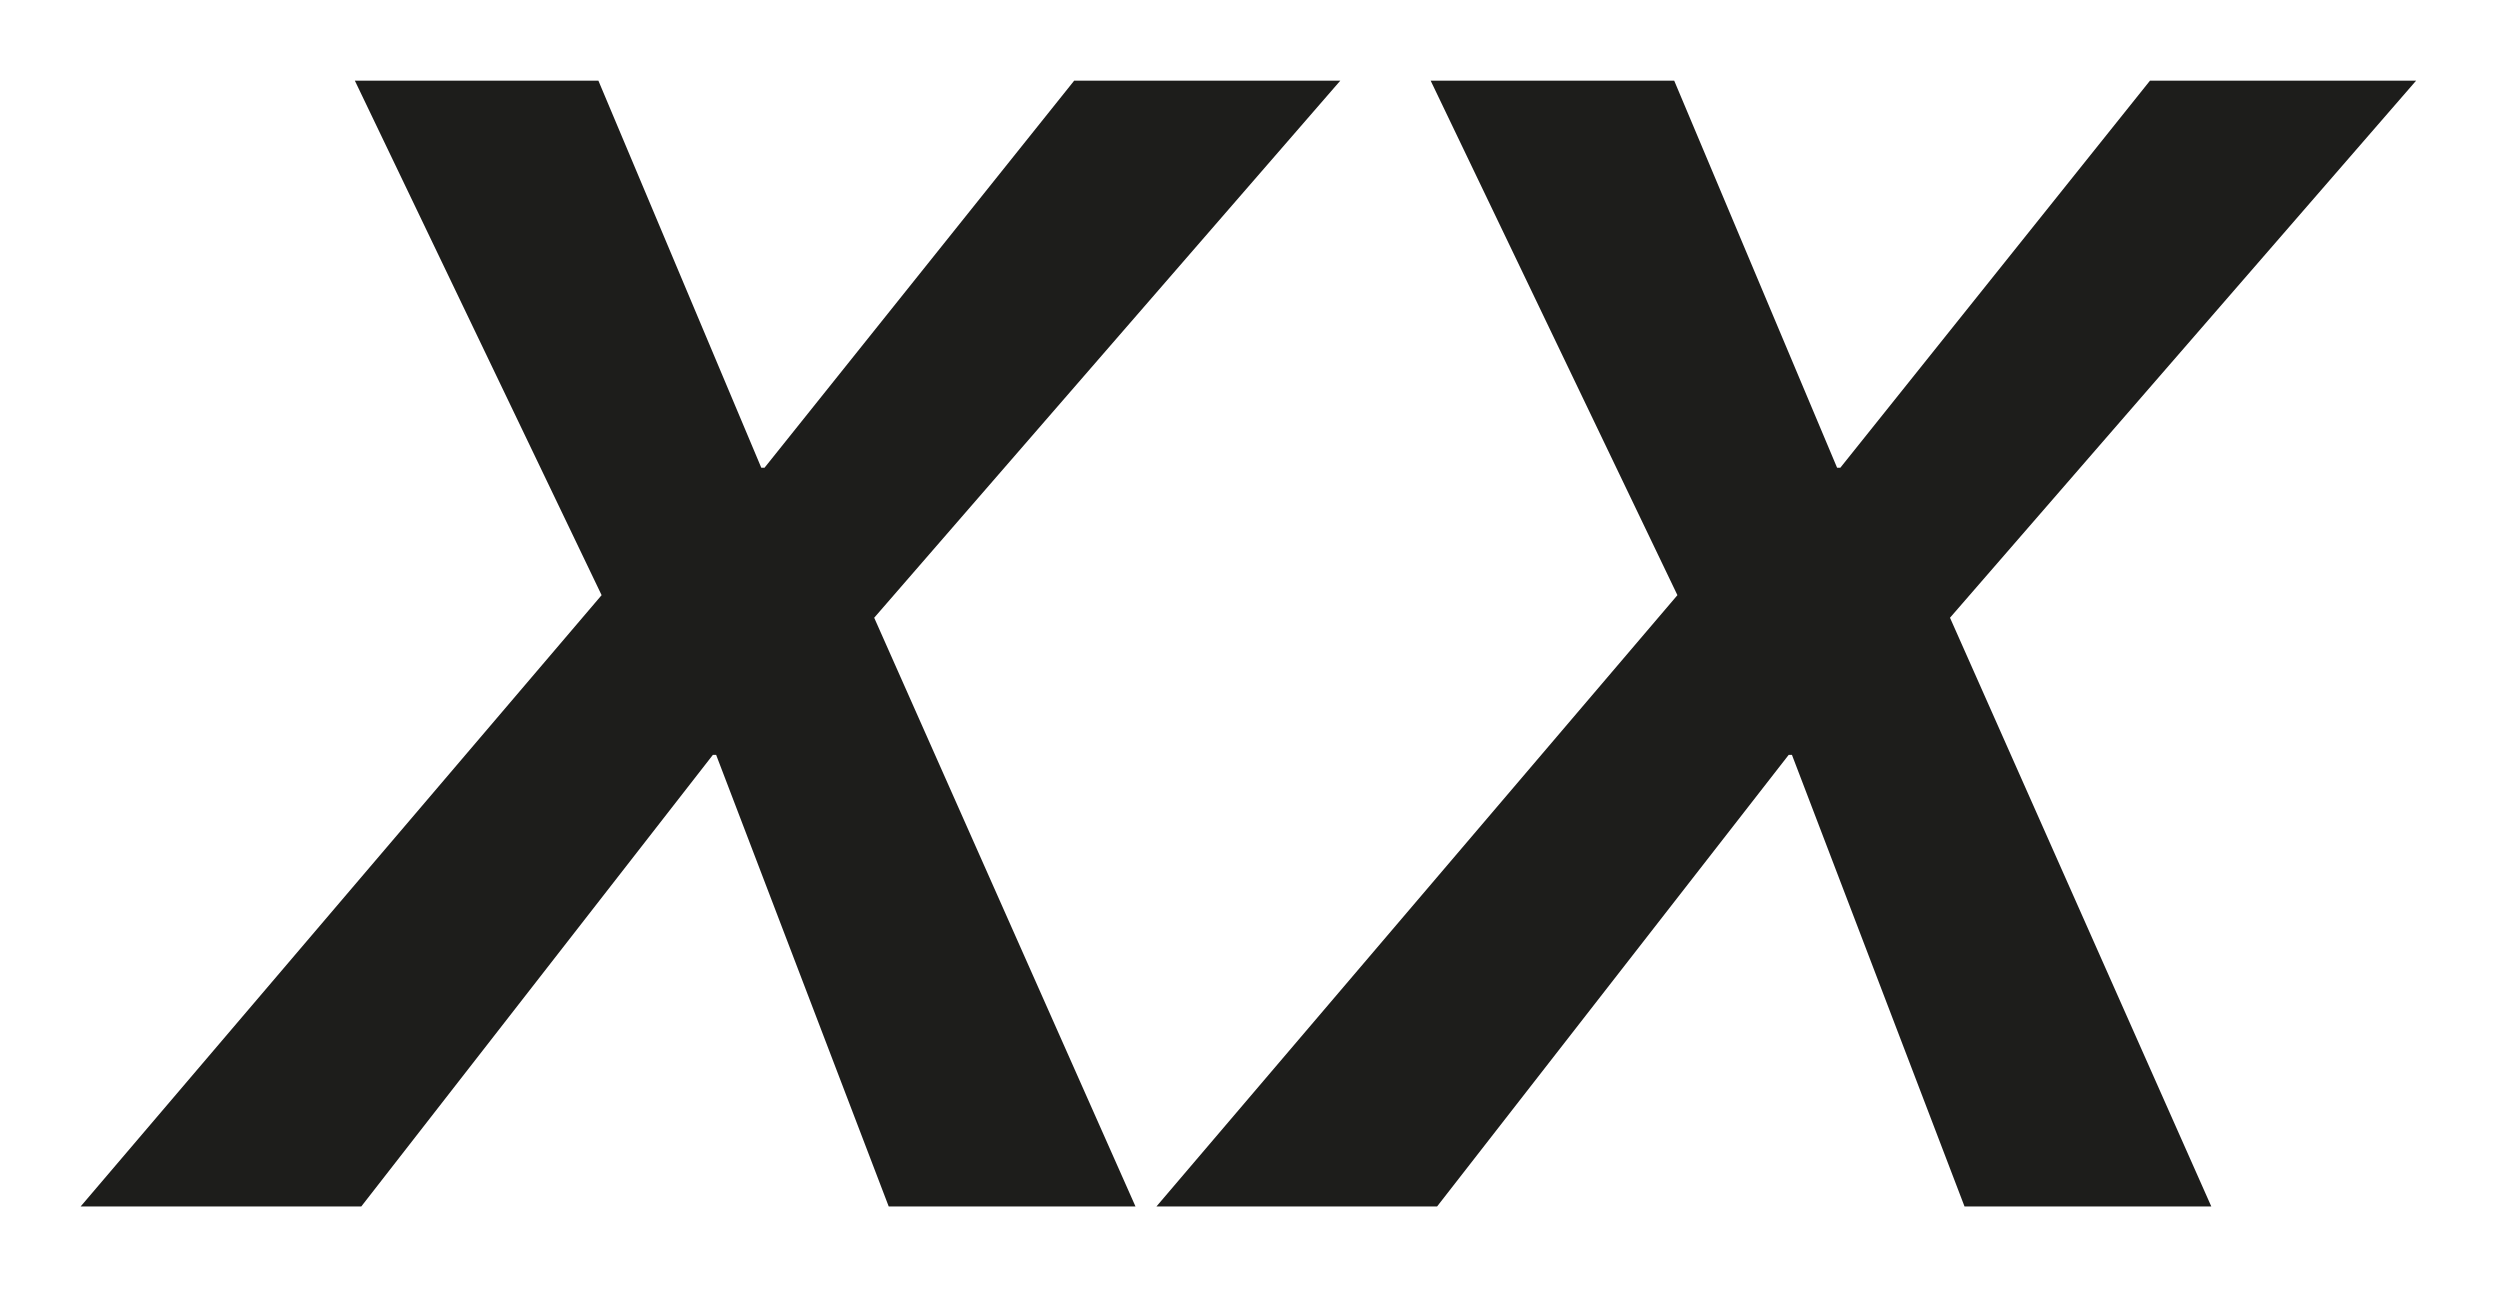
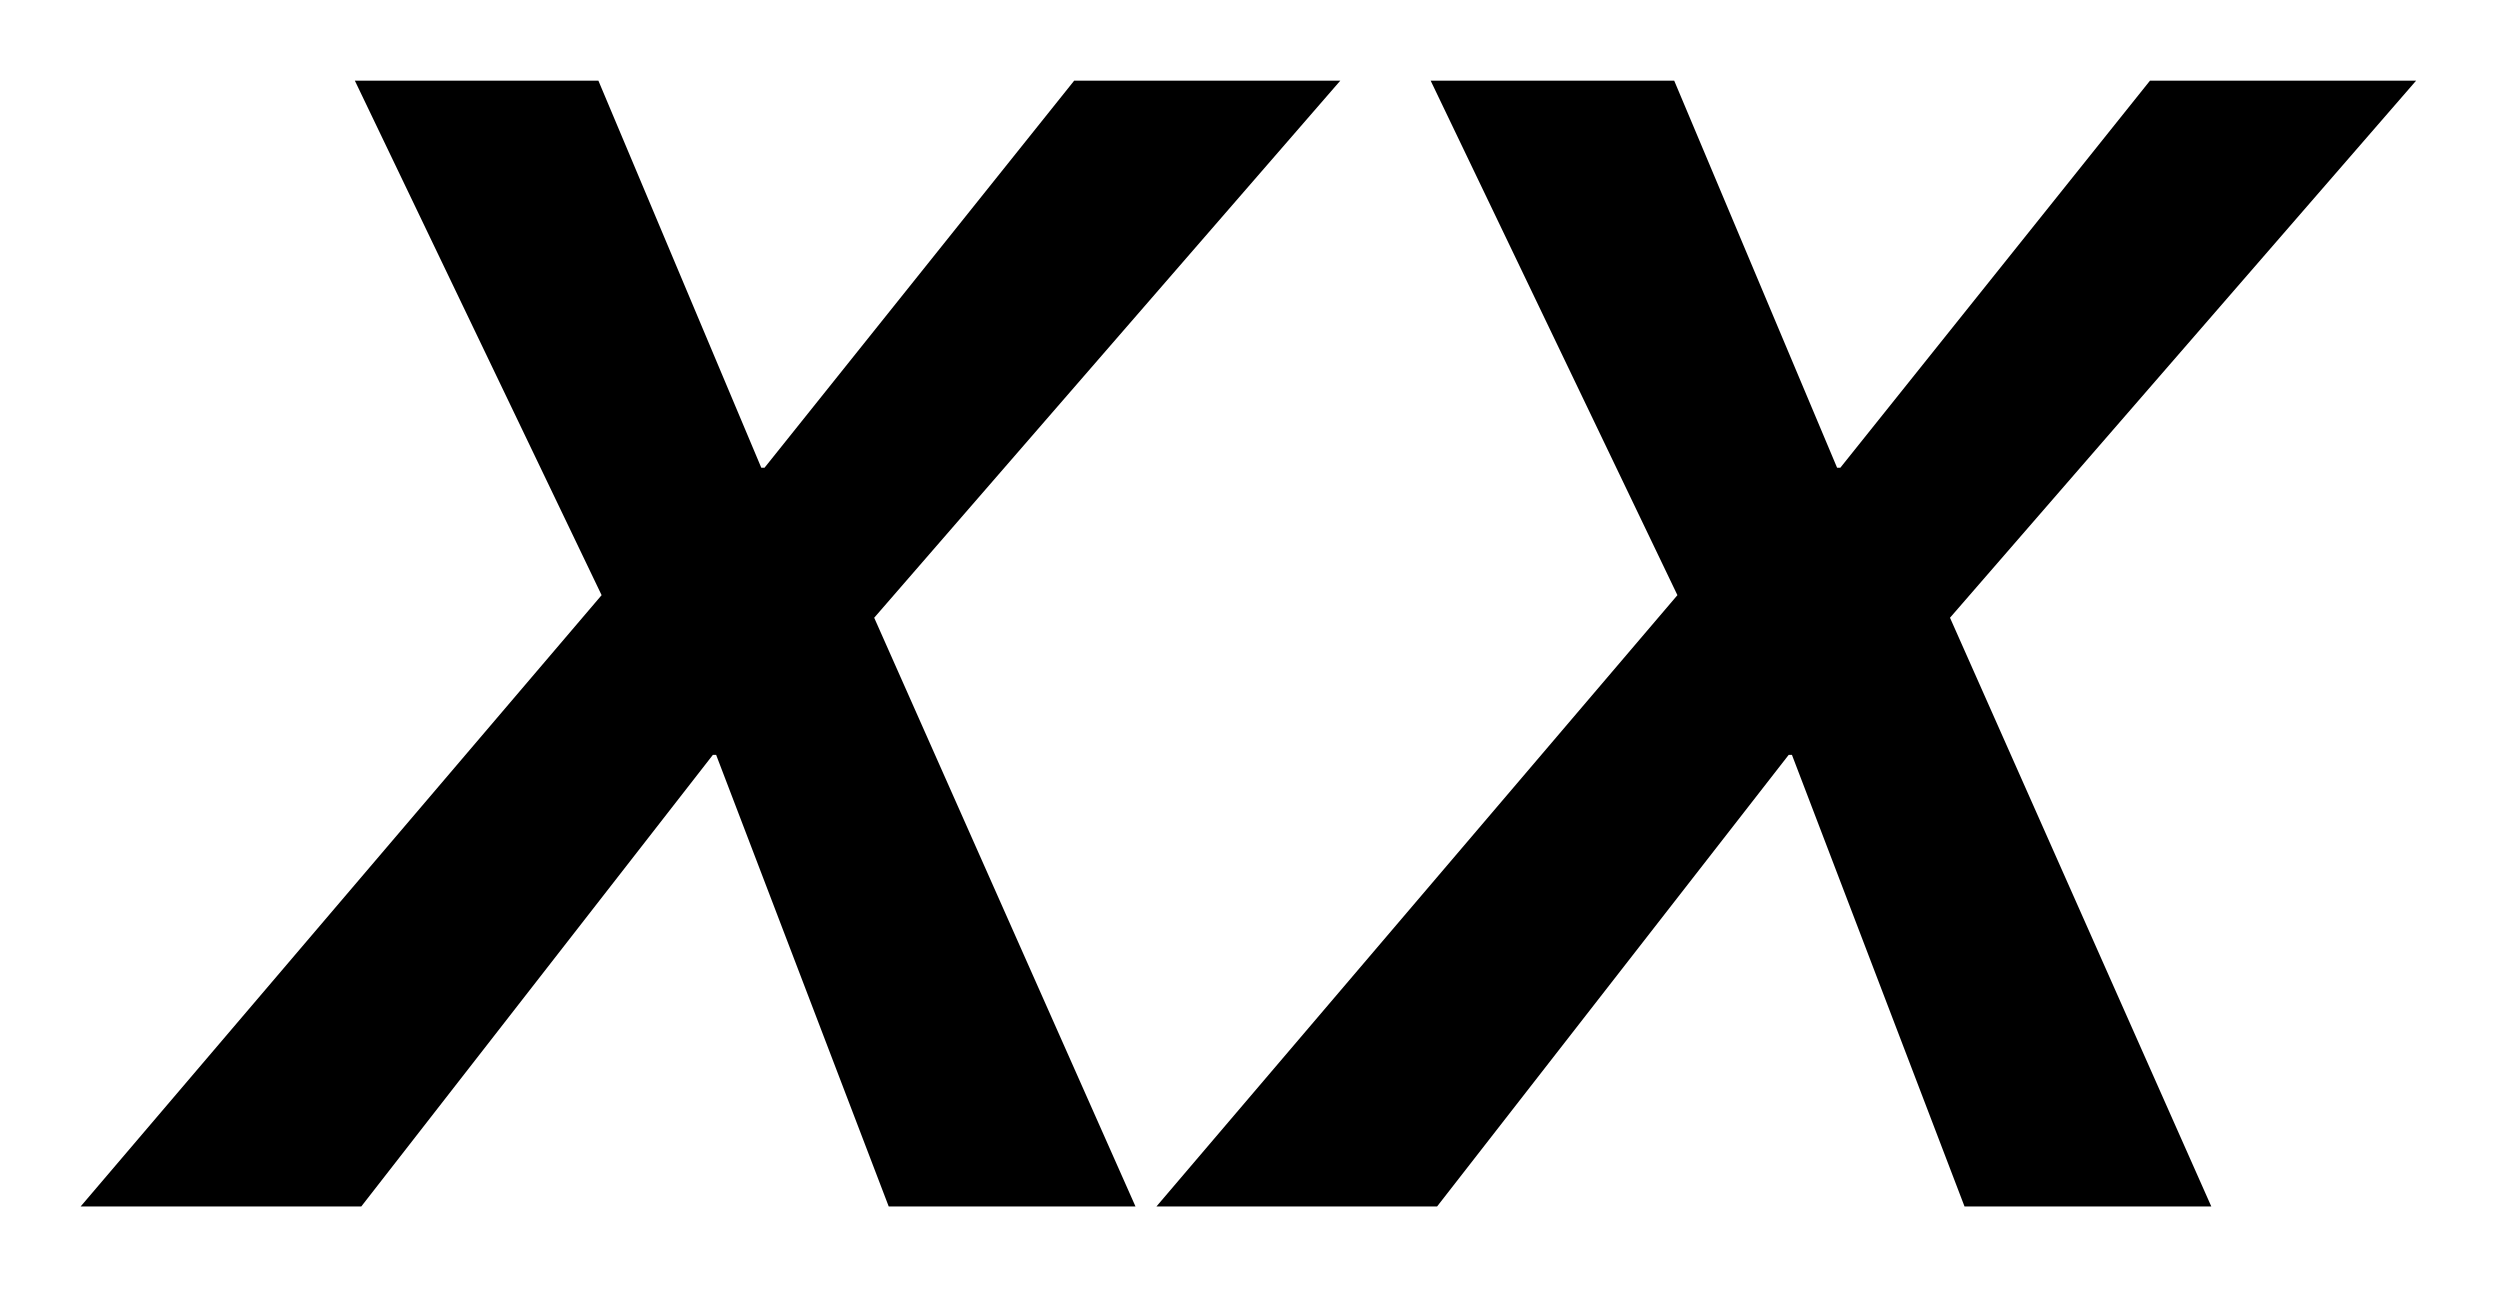
<svg xmlns="http://www.w3.org/2000/svg" width="31" height="16" viewBox="0 0 31 16" fill="none">
-   <path fill-rule="evenodd" clip-rule="evenodd" d="M9.44 5.8 7.42 1H4.4l3.06 6.38L1 14.96h3.48l4.36-5.6h.04l2.14 5.6h3.06l-3.24-7.3L16.62 1h-3.3L9.48 5.8h-.04Zm13.34 0L20.76 1h-3.02l3.06 6.38-6.46 7.58h3.48l4.36-5.6h.04l2.14 5.6h3.06l-3.24-7.3L29.96 1h-3.3l-3.84 4.8h-.04Z" fill="#1D1D1B" />
+   <path fill-rule="evenodd" clip-rule="evenodd" d="M9.44 5.8 7.42 1H4.4l3.06 6.38L1 14.96h3.48l4.36-5.6h.04l2.14 5.6h3.06l-3.24-7.3L16.62 1h-3.3L9.48 5.8h-.04Zm13.34 0L20.76 1h-3.02l3.06 6.38-6.46 7.58h3.48l4.36-5.6h.04l2.14 5.6h3.06l-3.24-7.3L29.96 1h-3.3l-3.84 4.8h-.04Z" fill="#000" />
</svg>
